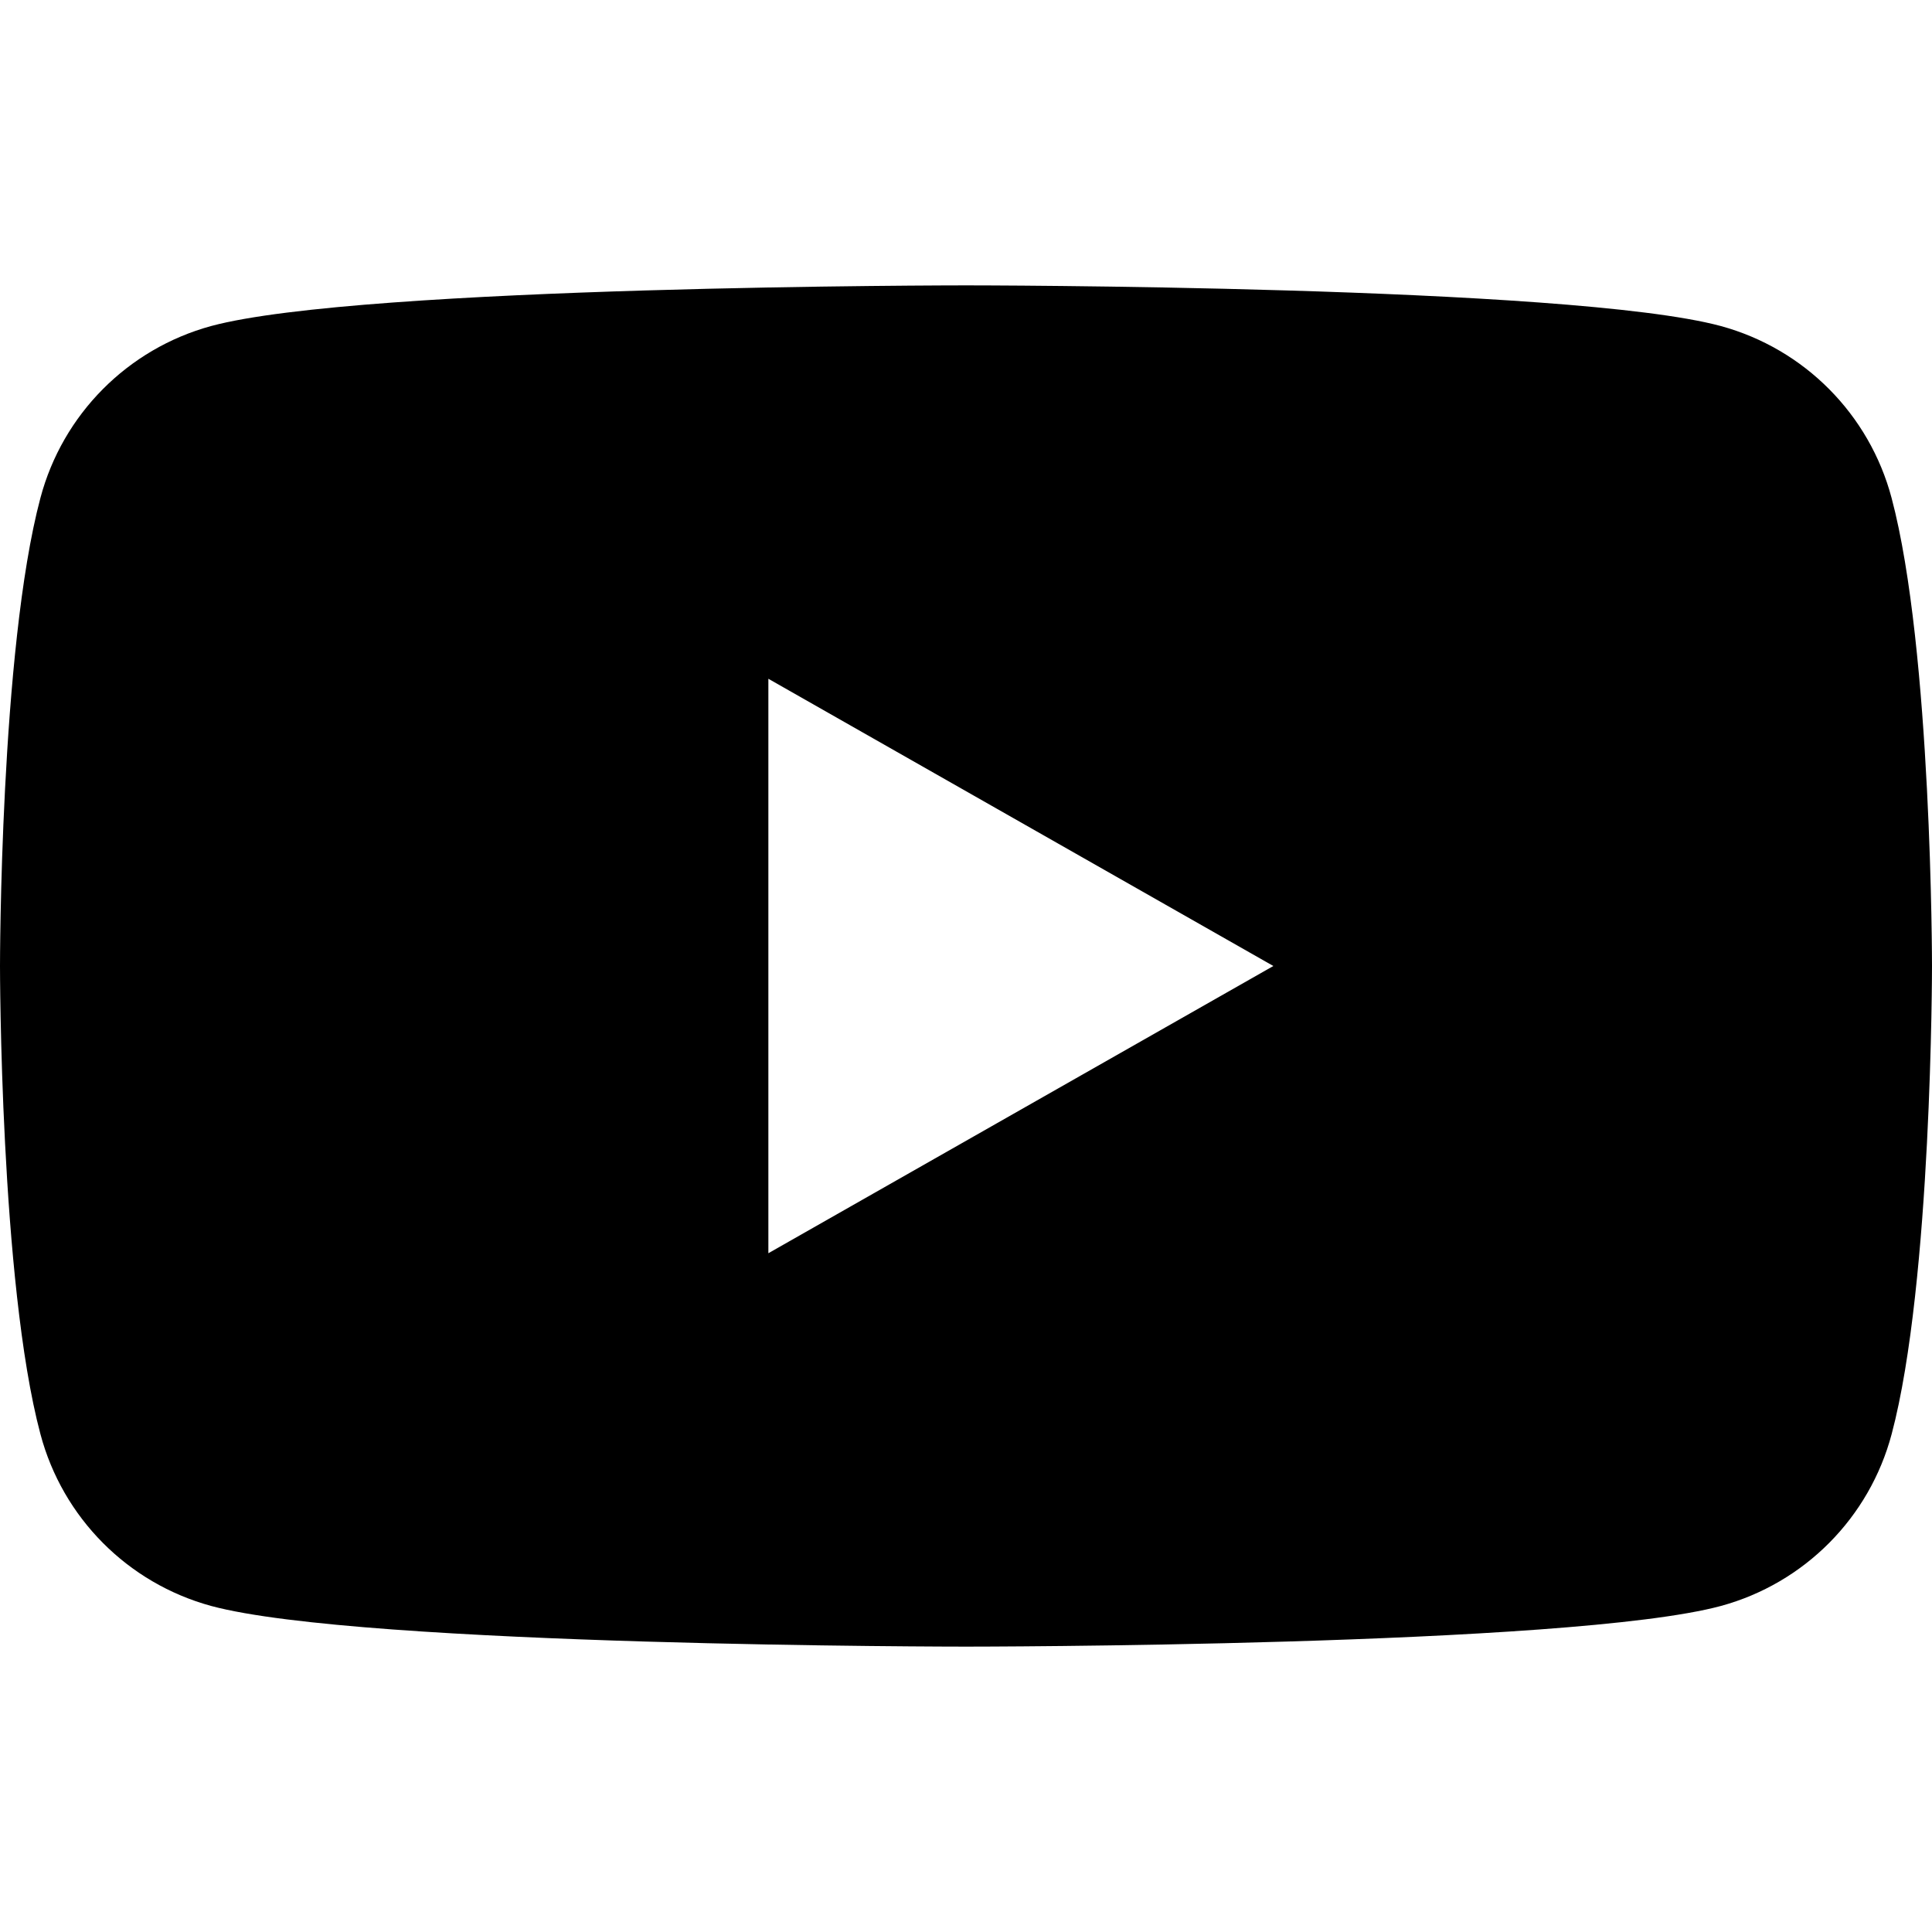
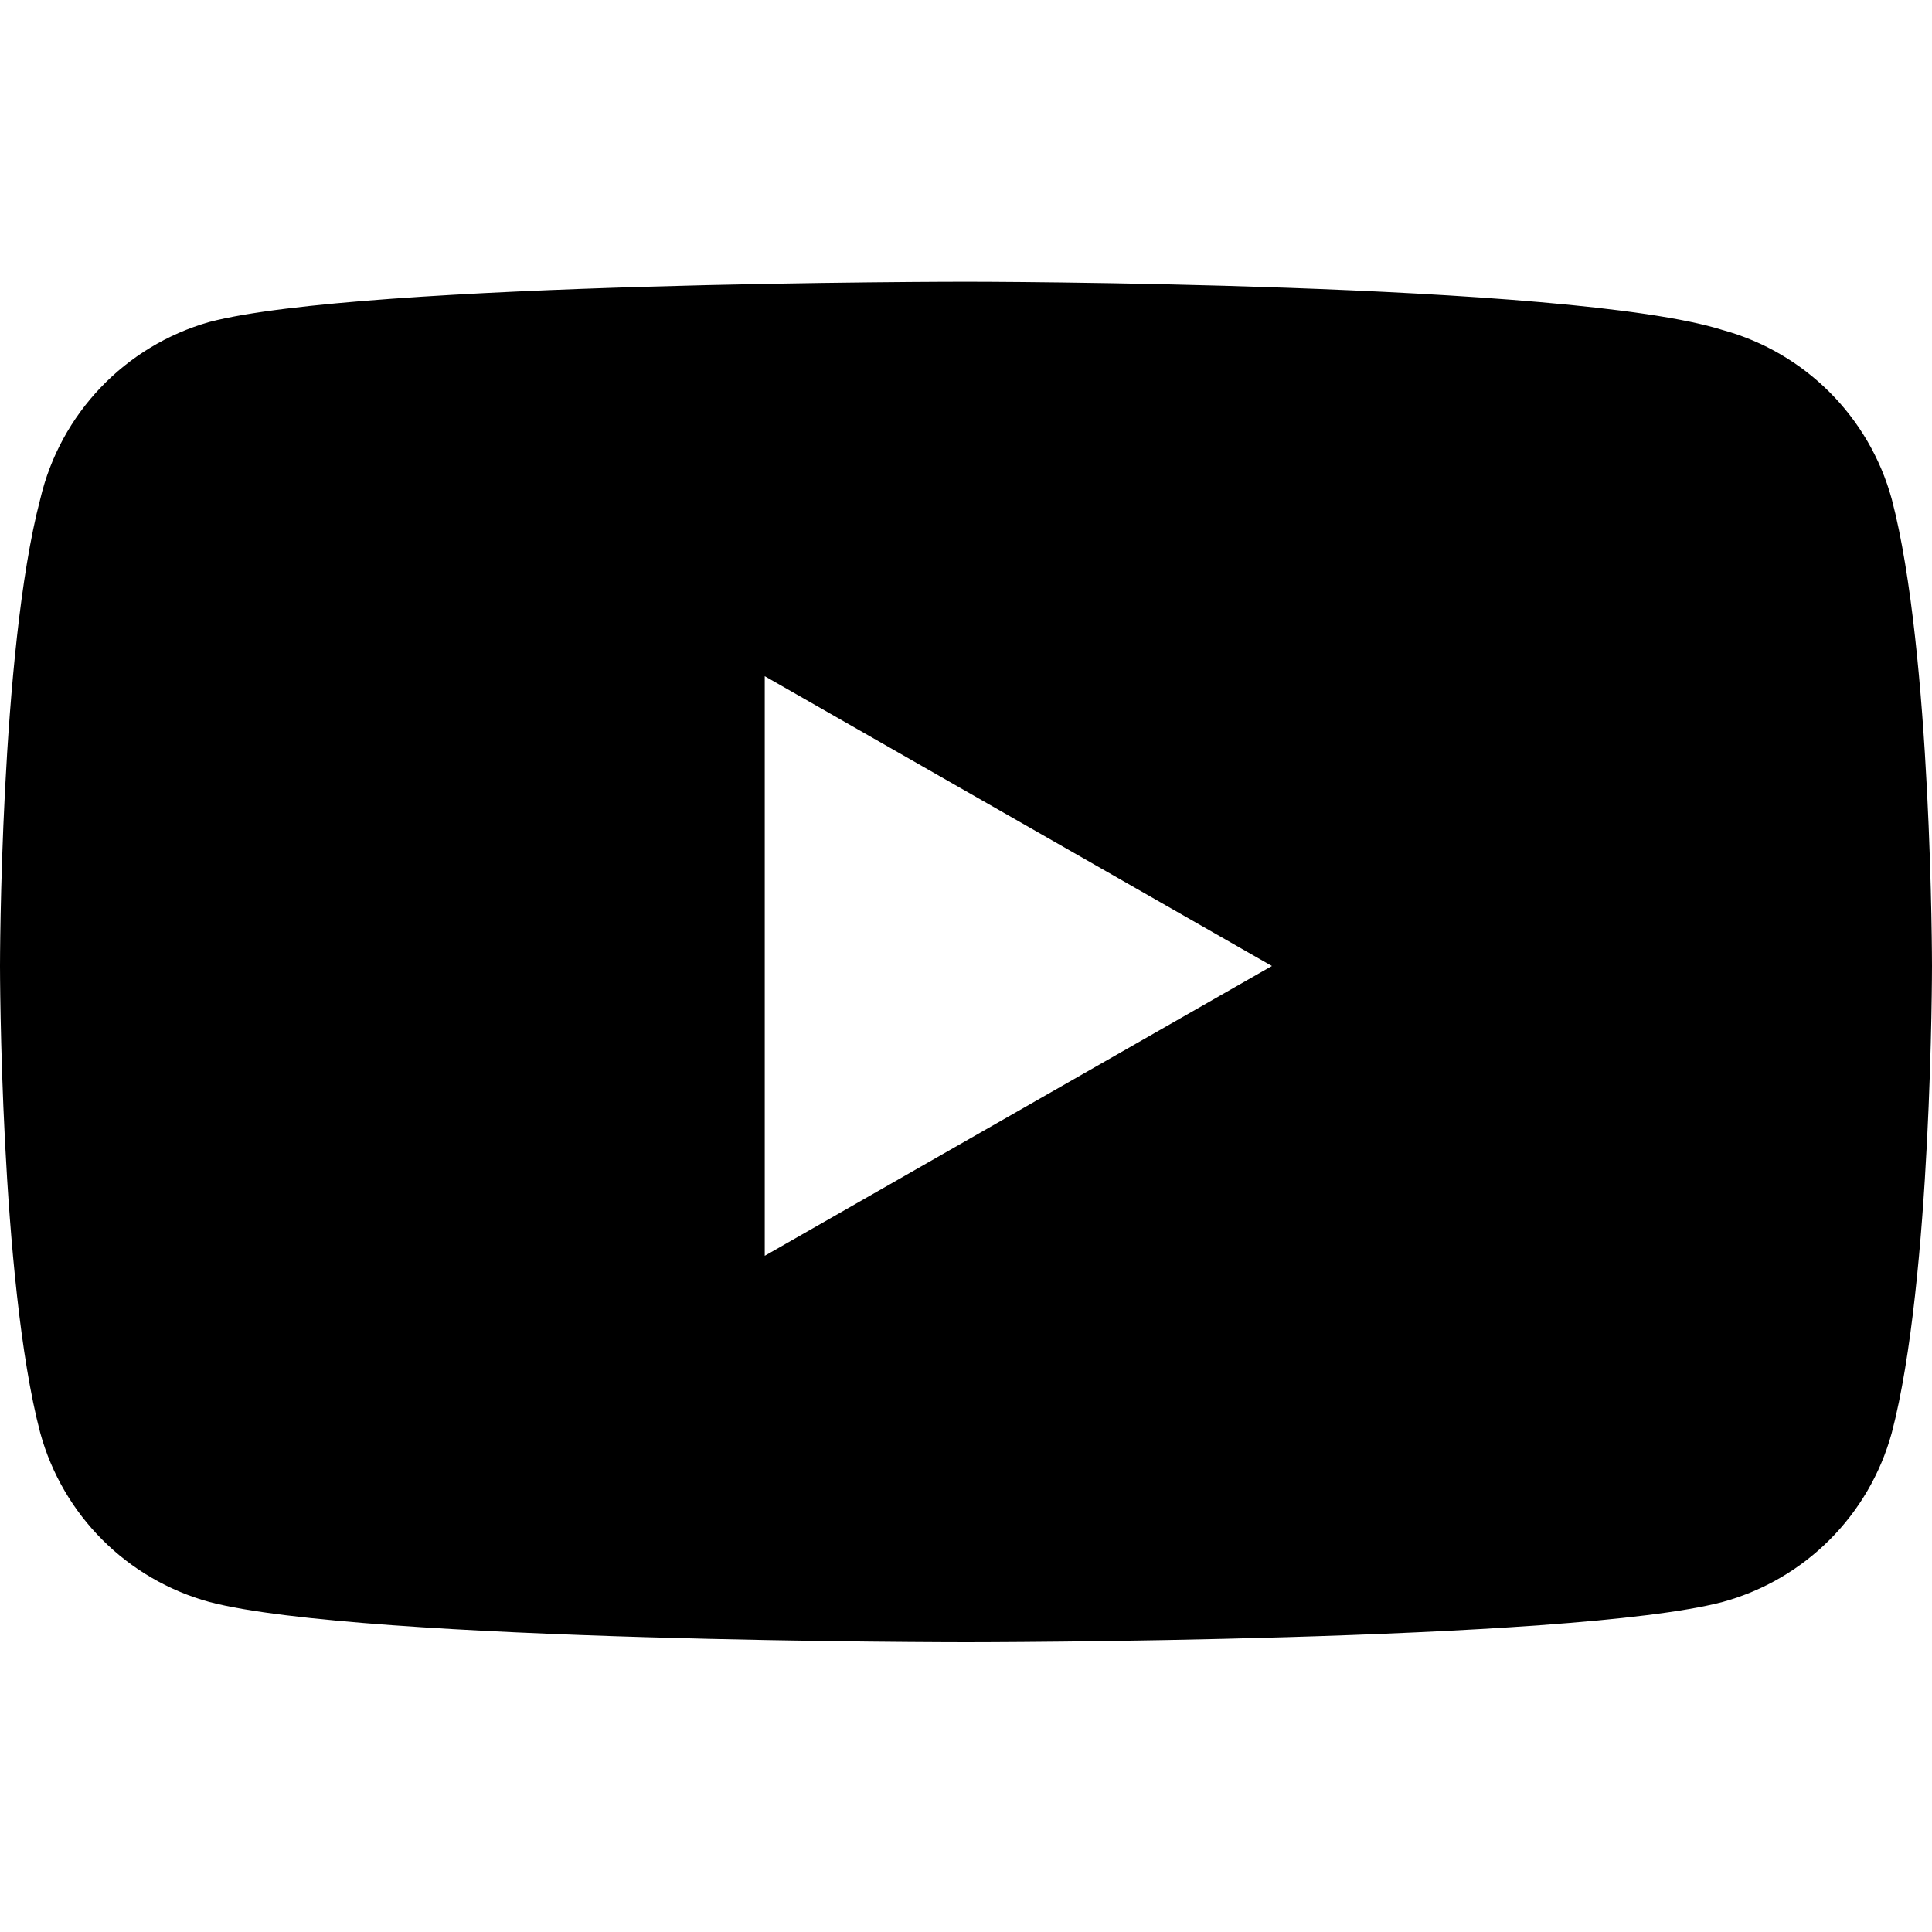
<svg xmlns="http://www.w3.org/2000/svg" viewBox="0 0 24 24" fill="currentColor" stroke="none">
-   <path d="M23.498 6.186a3.016 3.016 0 0 0-2.122-2.136C19.505 3.545 12 3.545 12 3.545s-7.505 0-9.377.505A3.017 3.017 0 0 0 .502 6.186C0 8.07 0 12 0 12s0 3.93.502 5.814a3.016 3.016 0 0 0 2.122 2.136c1.871.505 9.376.505 9.376.505s7.505 0 9.377-.505a3.015 3.015 0 0 0 2.122-2.136C24 15.93 24 12 24 12s0-3.93-.502-5.814zM9.545 15.568V8.432L15.818 12l-6.273 3.568z" />
+   <path d="M23.5 6.2a3 3 0 0 0-2.1-2.1C19.5 3.5 12 3.5 12 3.5s-7.5 0-9.4 0.5A3 3 0 0 0 0.5 6.2C0 8.1 0 12 0 12s0 3.9 0.5 5.8a3 3 0 0 0 2.1 2.1c1.9 0.5 9.4 0.5 9.4 0.5s7.5 0 9.4-0.5a3 3 0 0 0 2.1-2.1C24 15.9 24 12 24 12s0-3.9-0.5-5.8zM9.5 15.6V8.4L15.8 12l-6.3 3.6z" />
</svg>
